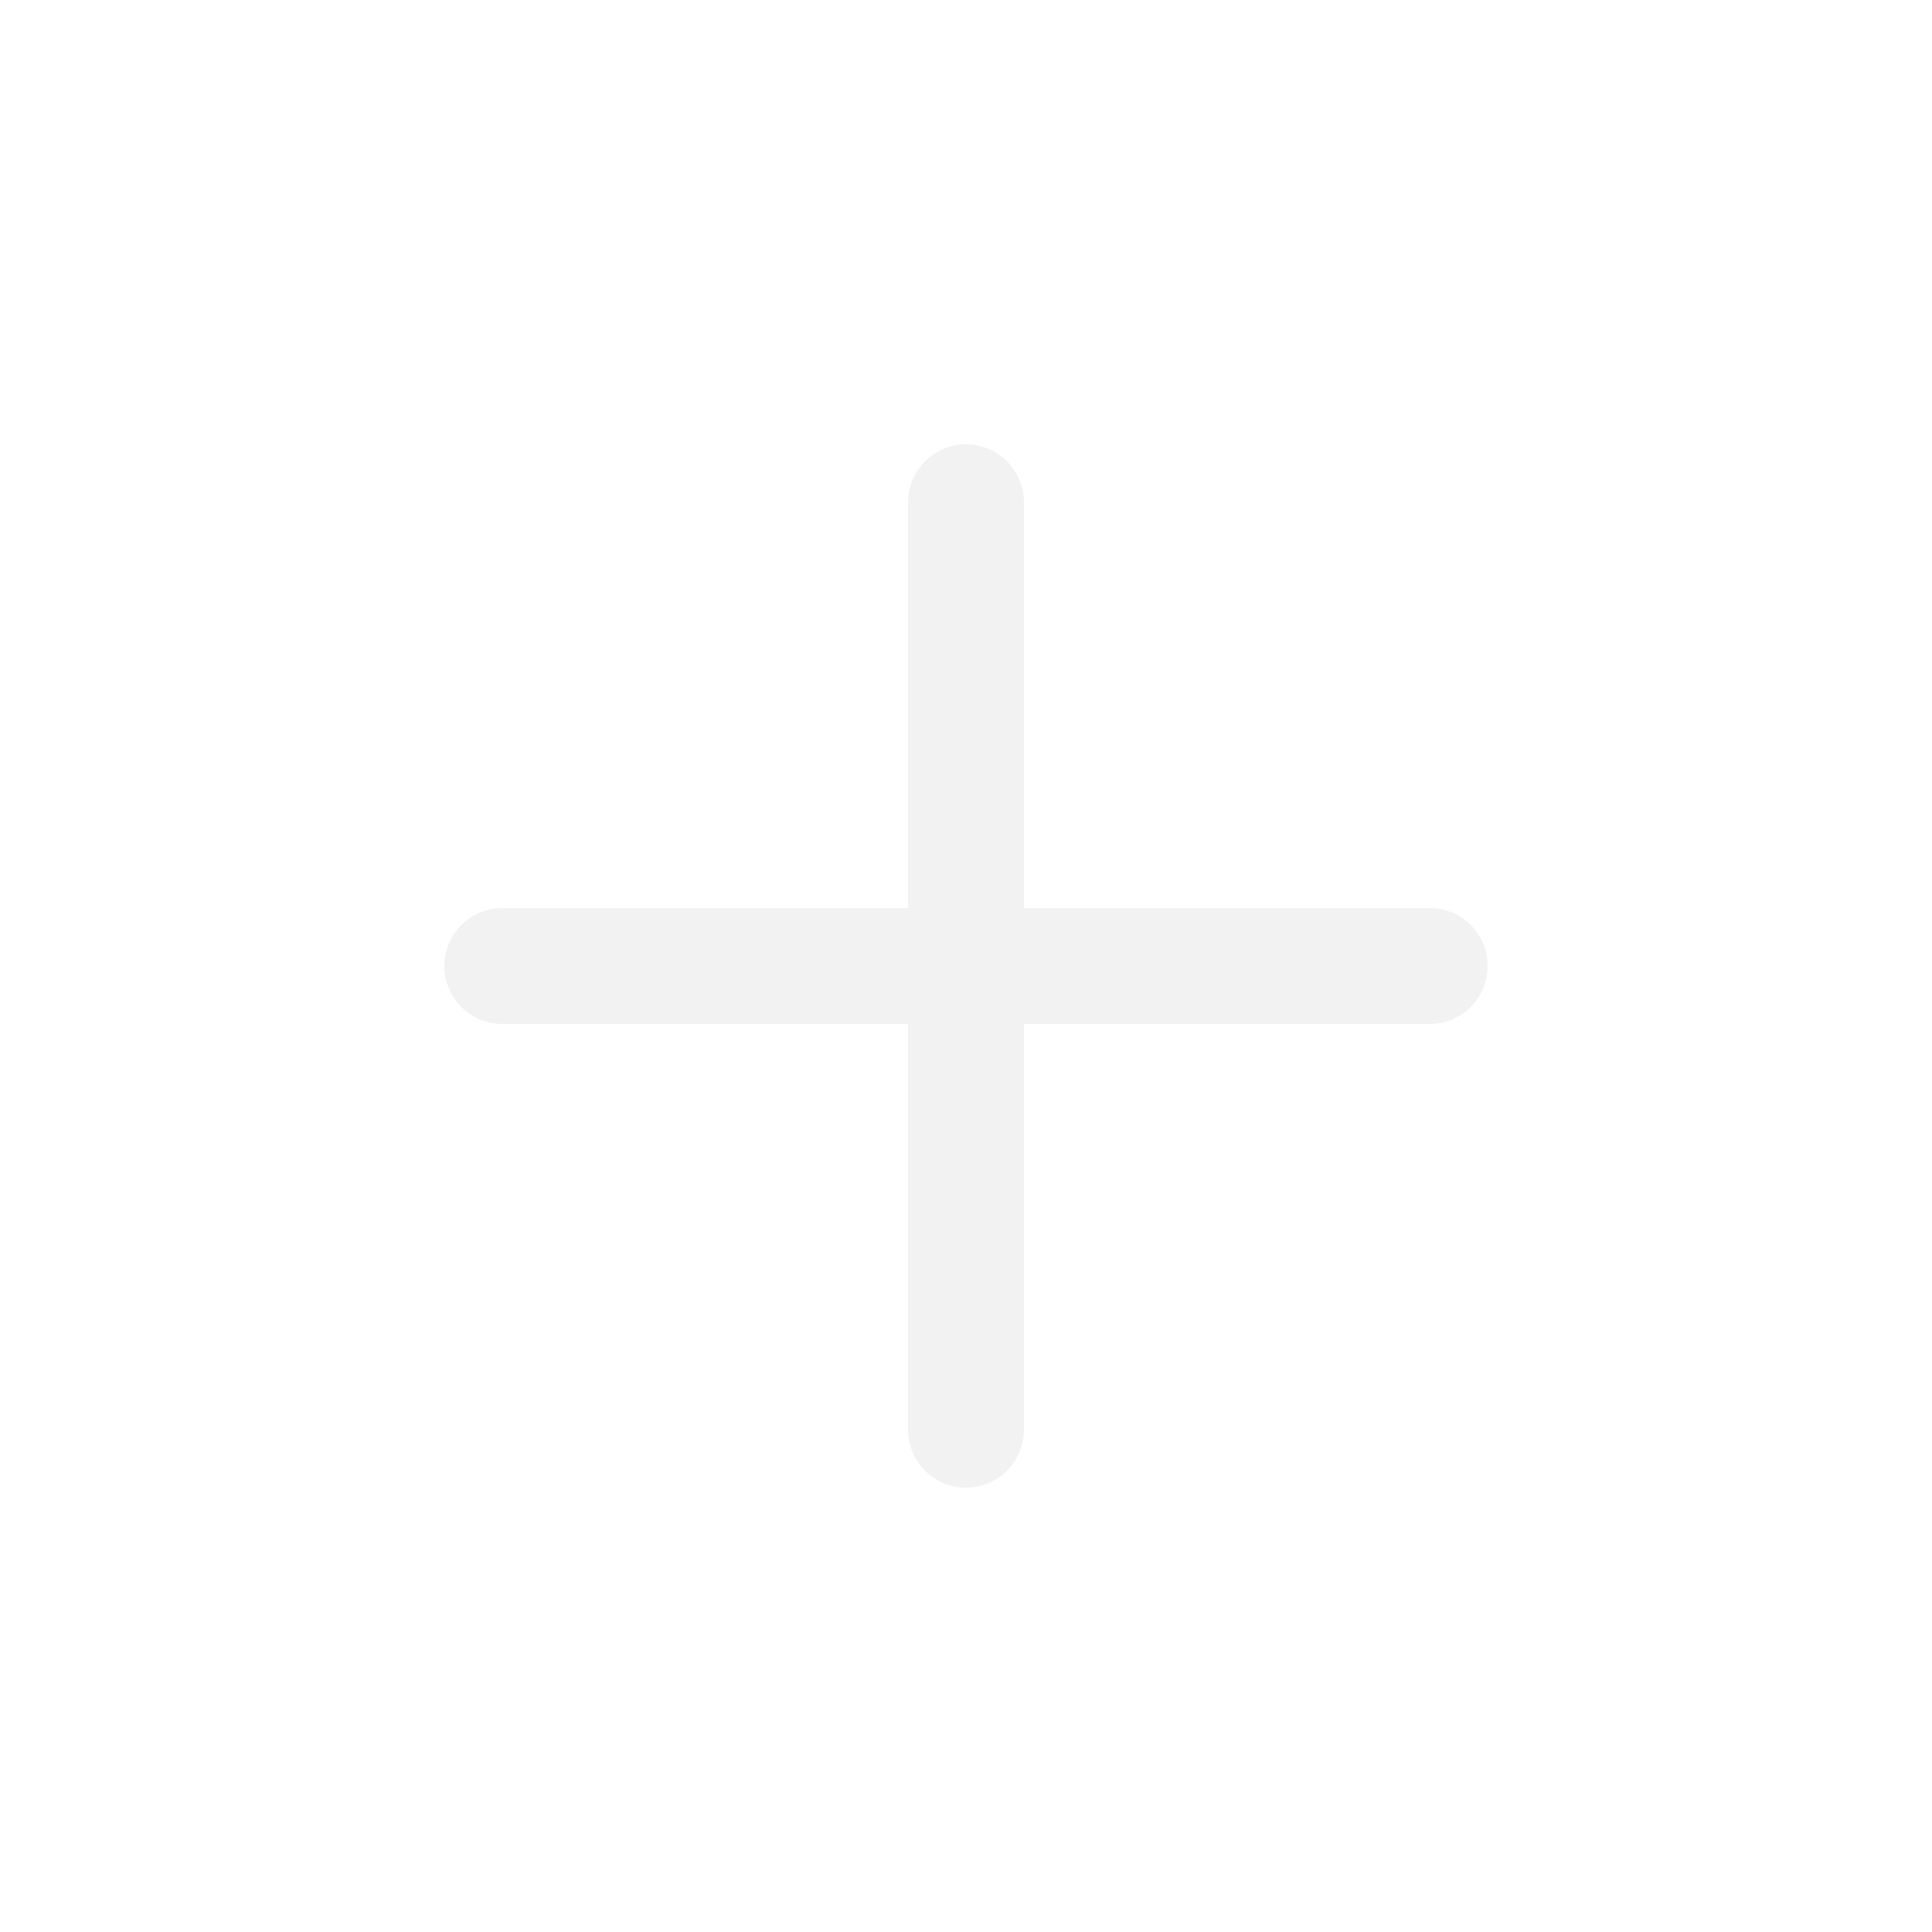
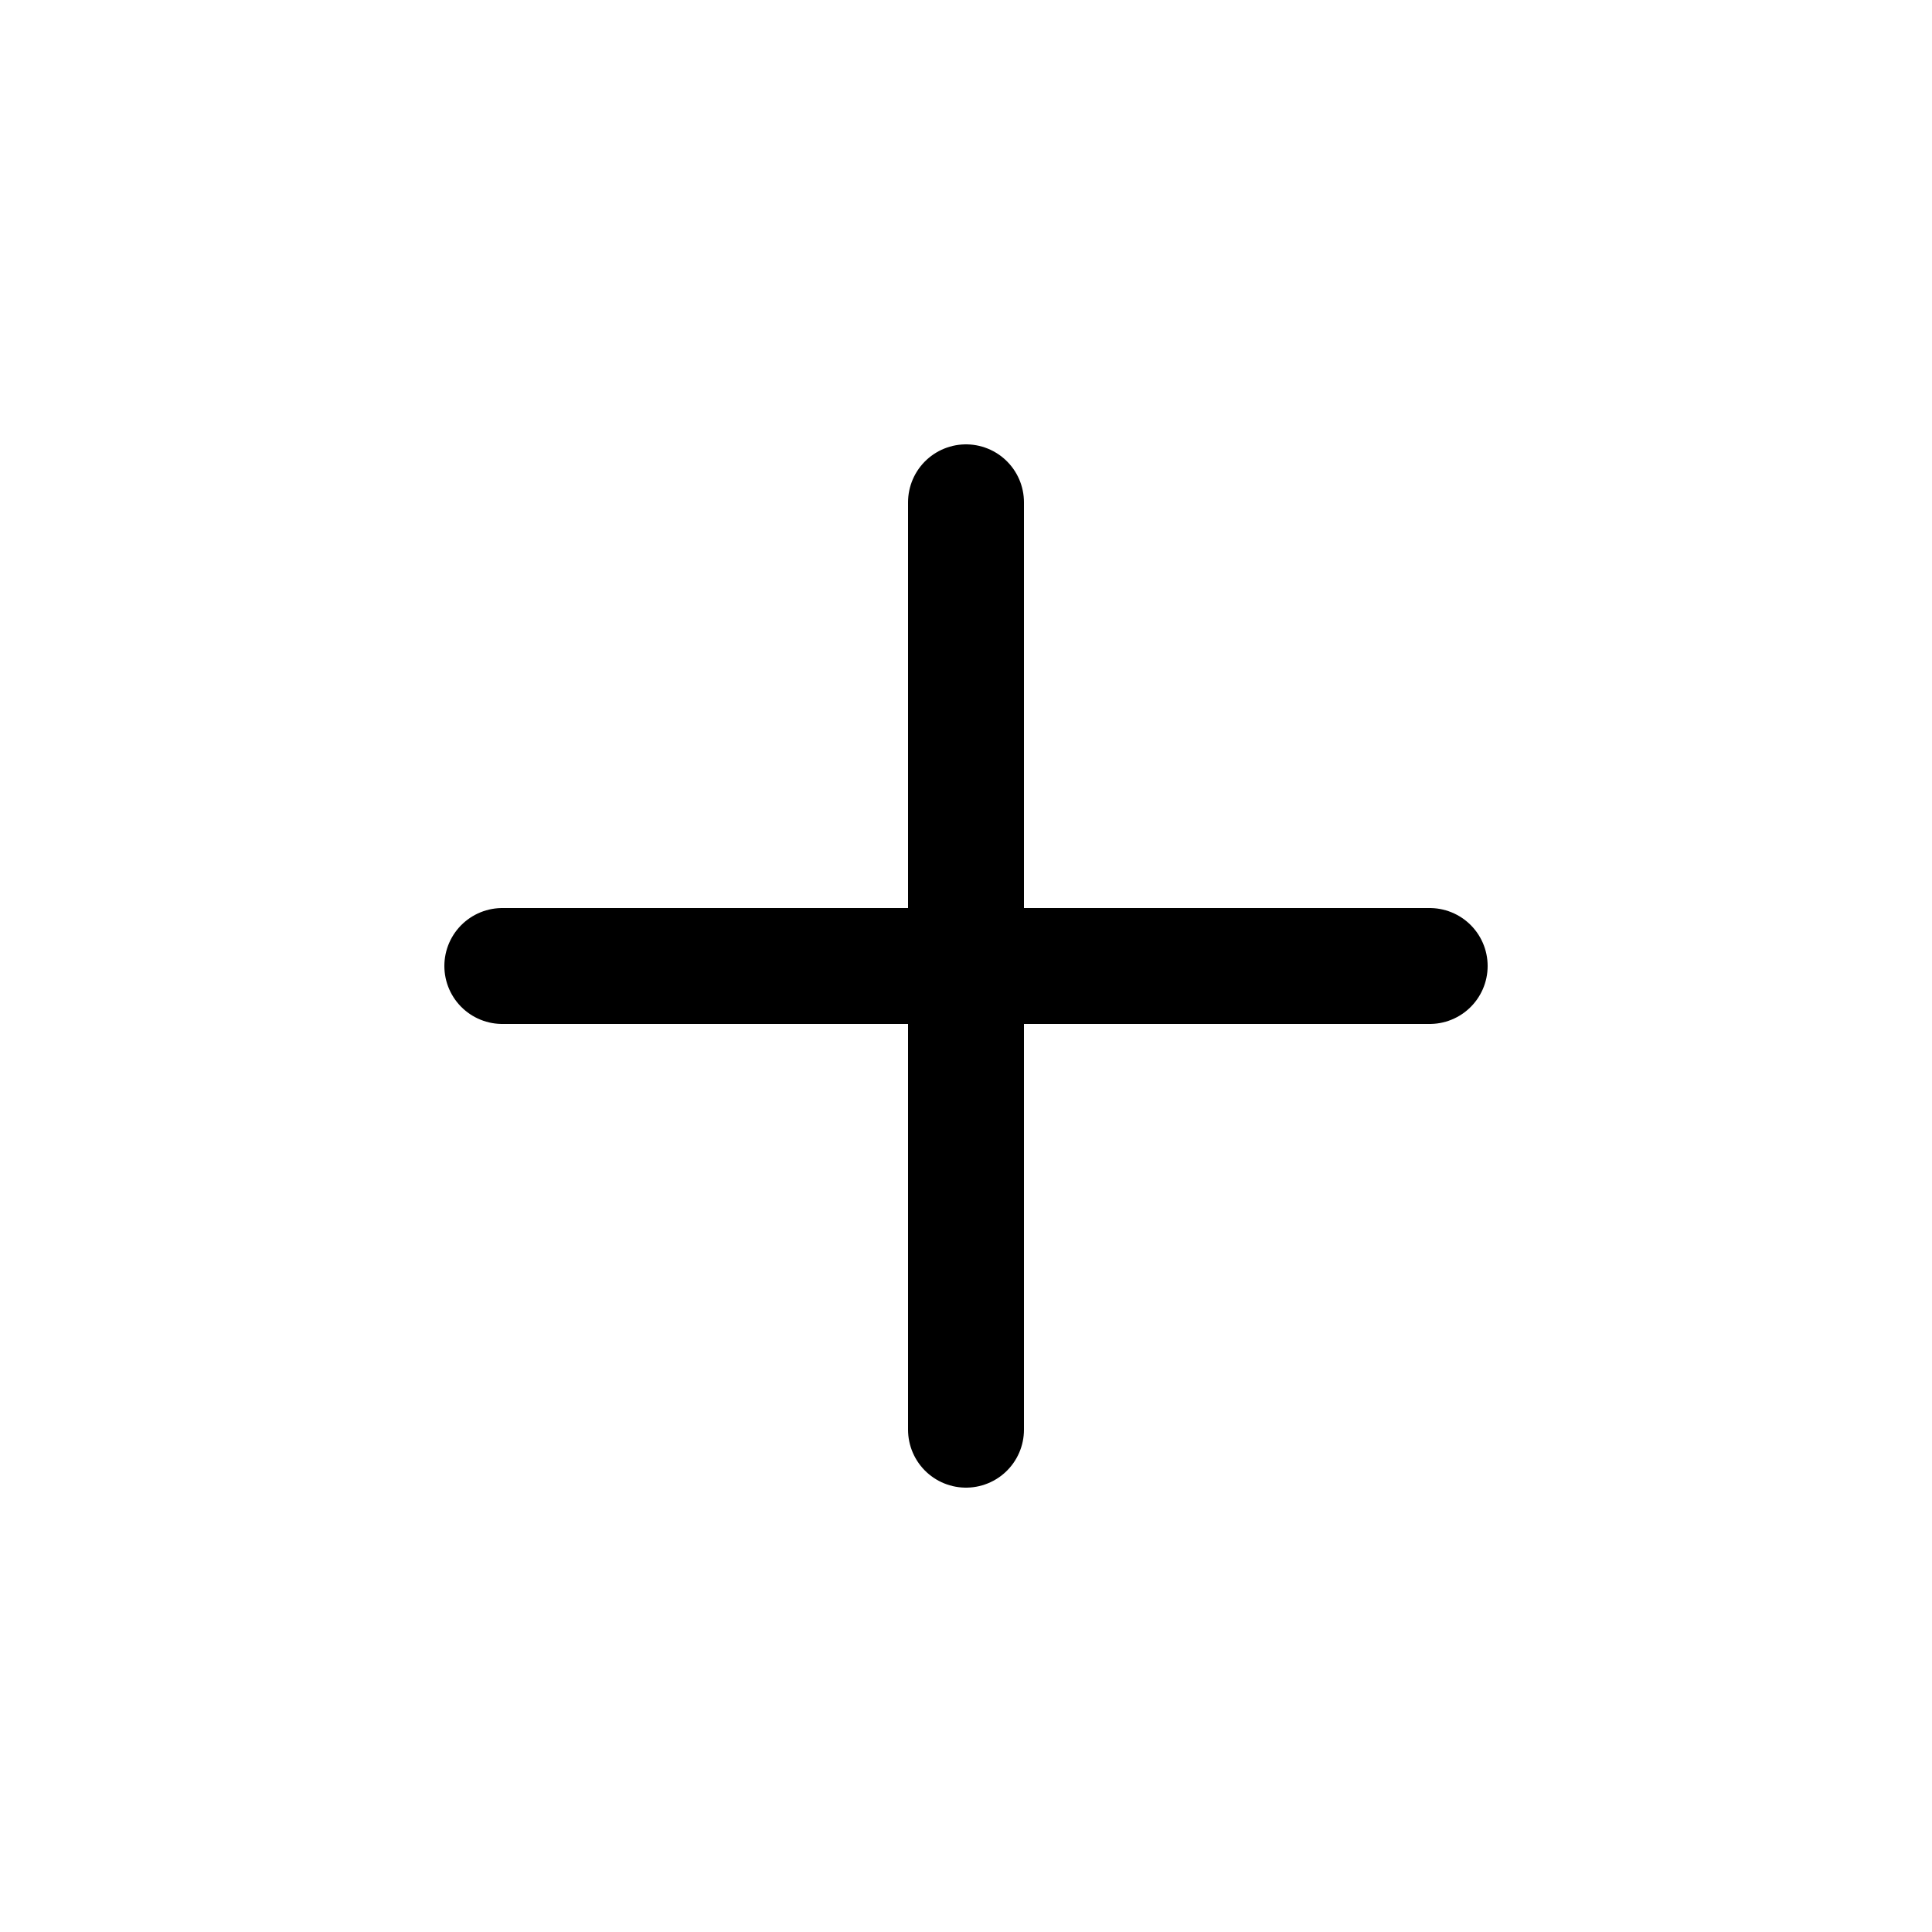
- <svg xmlns="http://www.w3.org/2000/svg" width="25" height="25" viewBox="0 0 25 25" fill="none">
-   <path d="M6.5 12.5H18.5M12.5 6.5V18.5" stroke="#F2F2F2" stroke-width="1.5" stroke-linecap="round" stroke-linejoin="round" />
+ <svg xmlns="http://www.w3.org/2000/svg" viewBox="0 0 25 25" fill="none">
+   <path d="M6.5 12.5H18.5M12.5 6.5V18.5" stroke="currentColor" stroke-width="1.5" stroke-linecap="round" stroke-linejoin="round" />
</svg>
